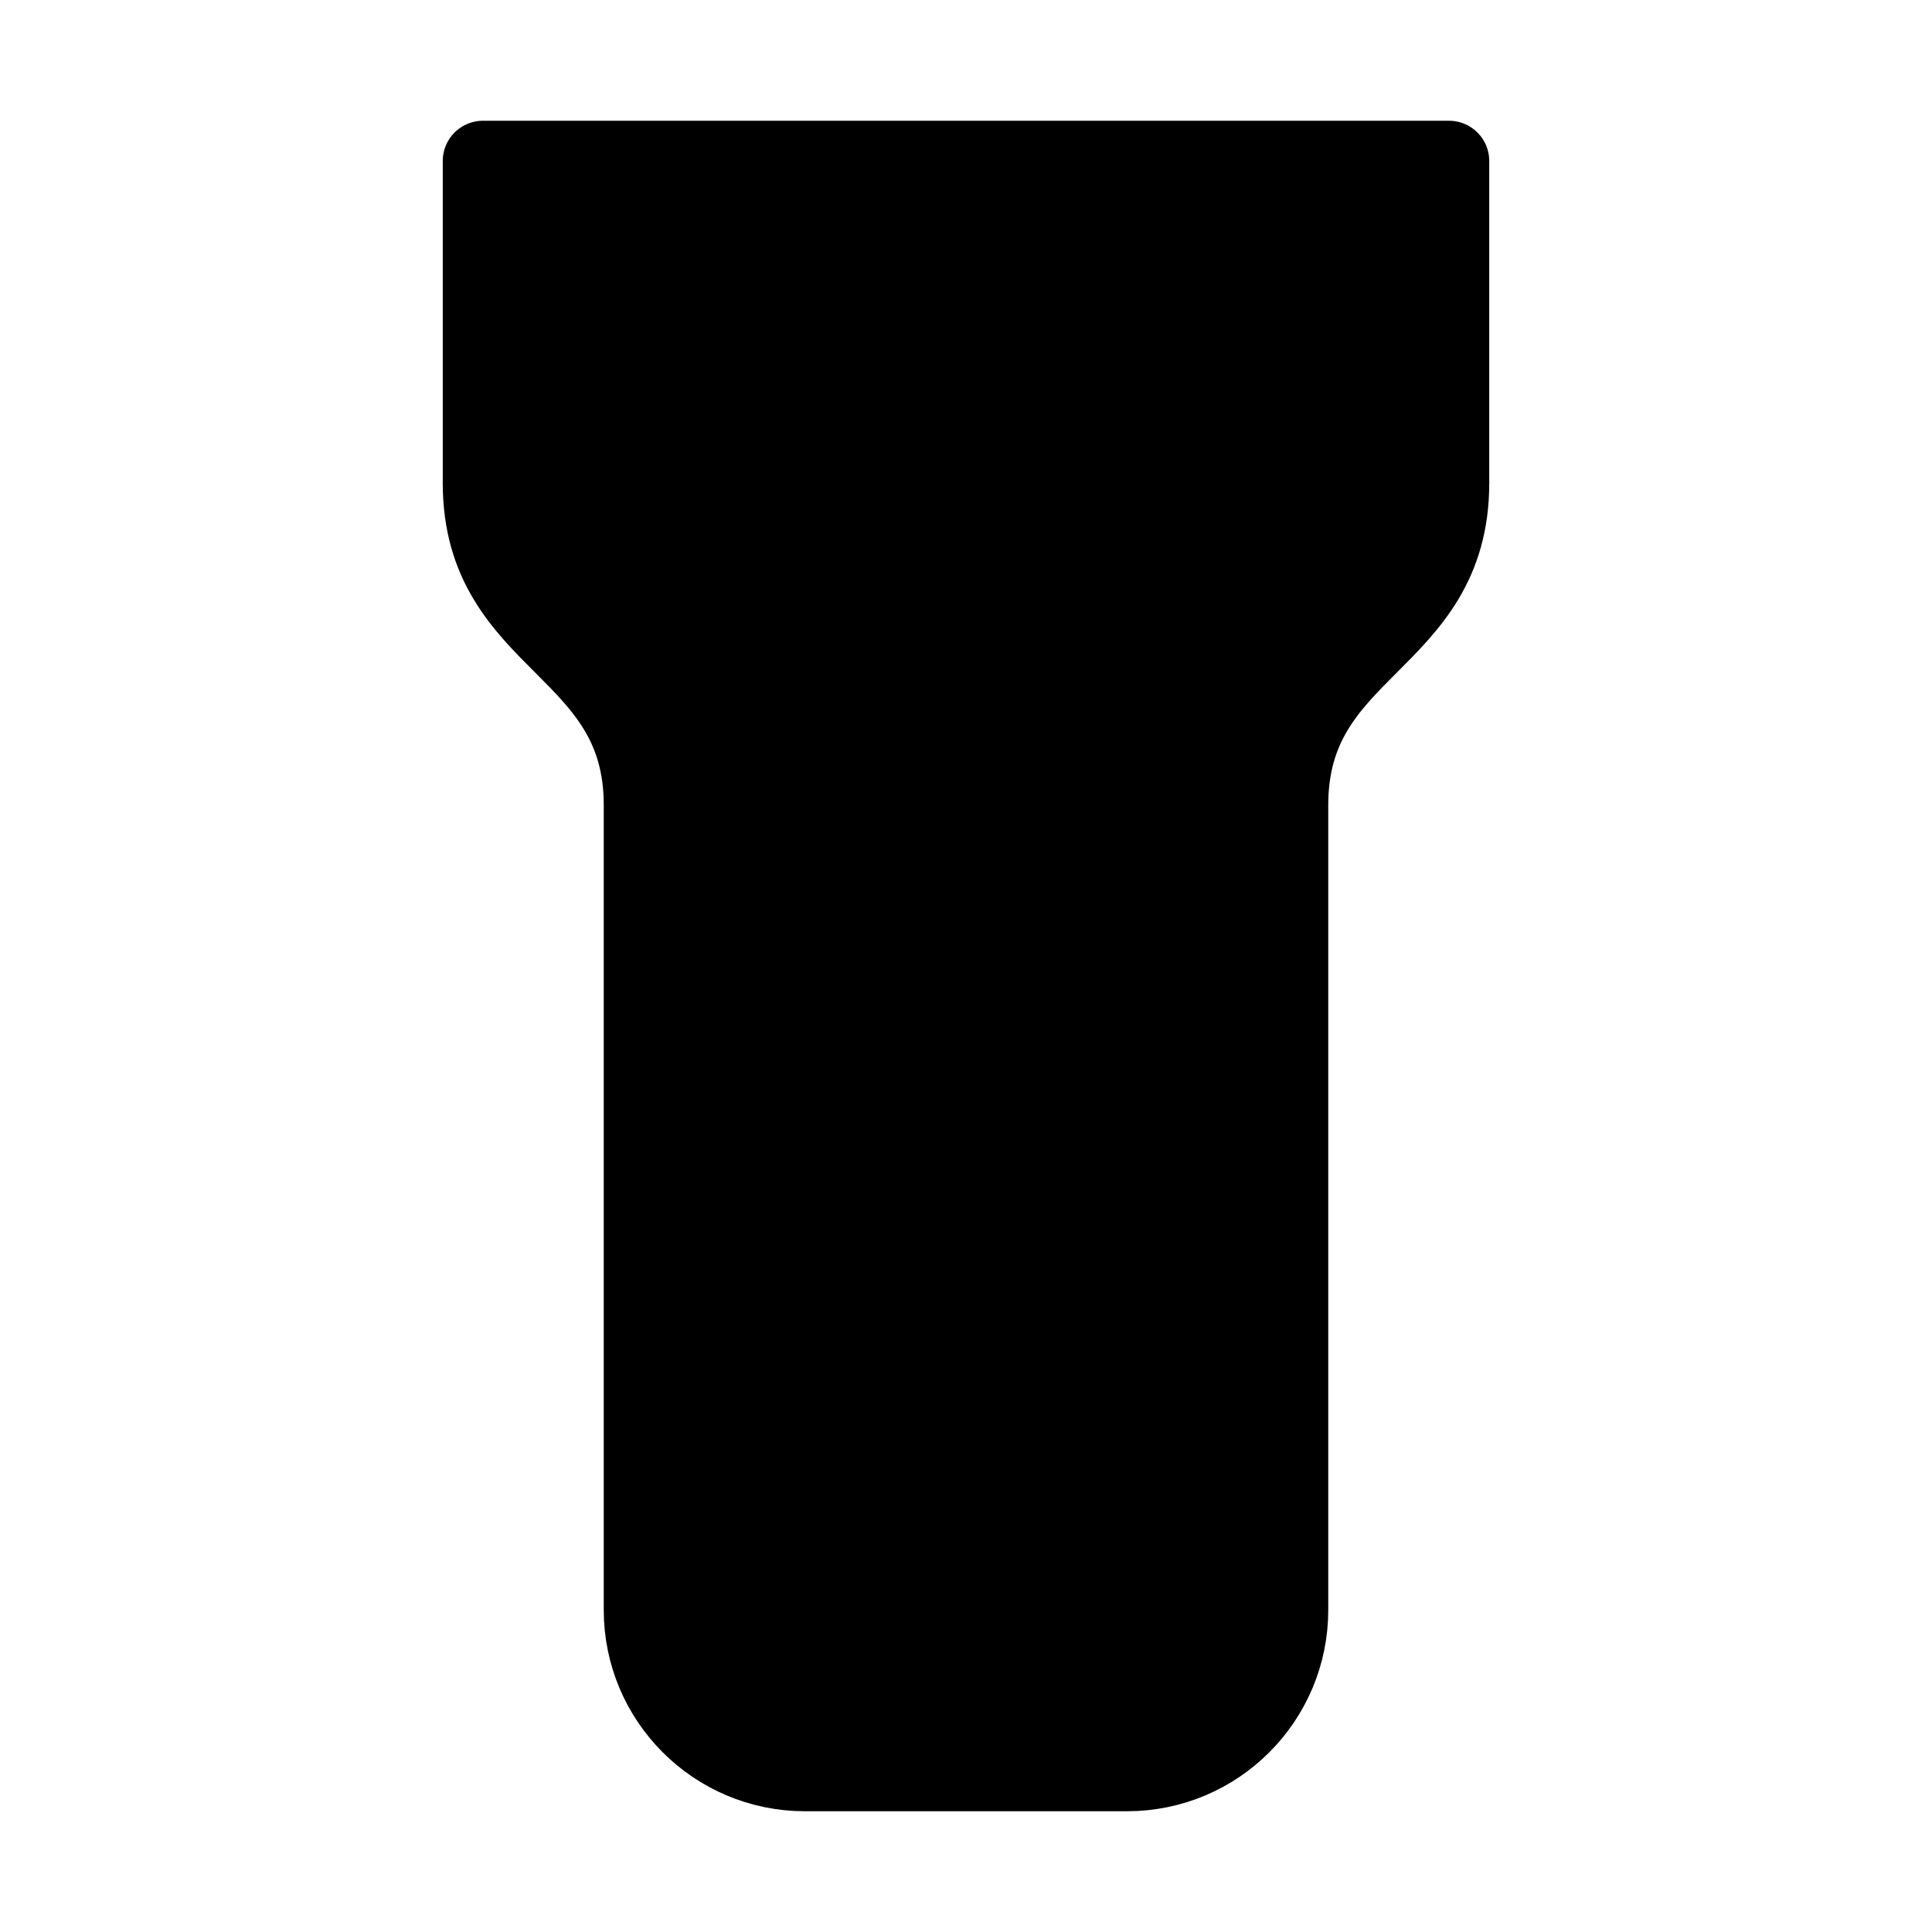
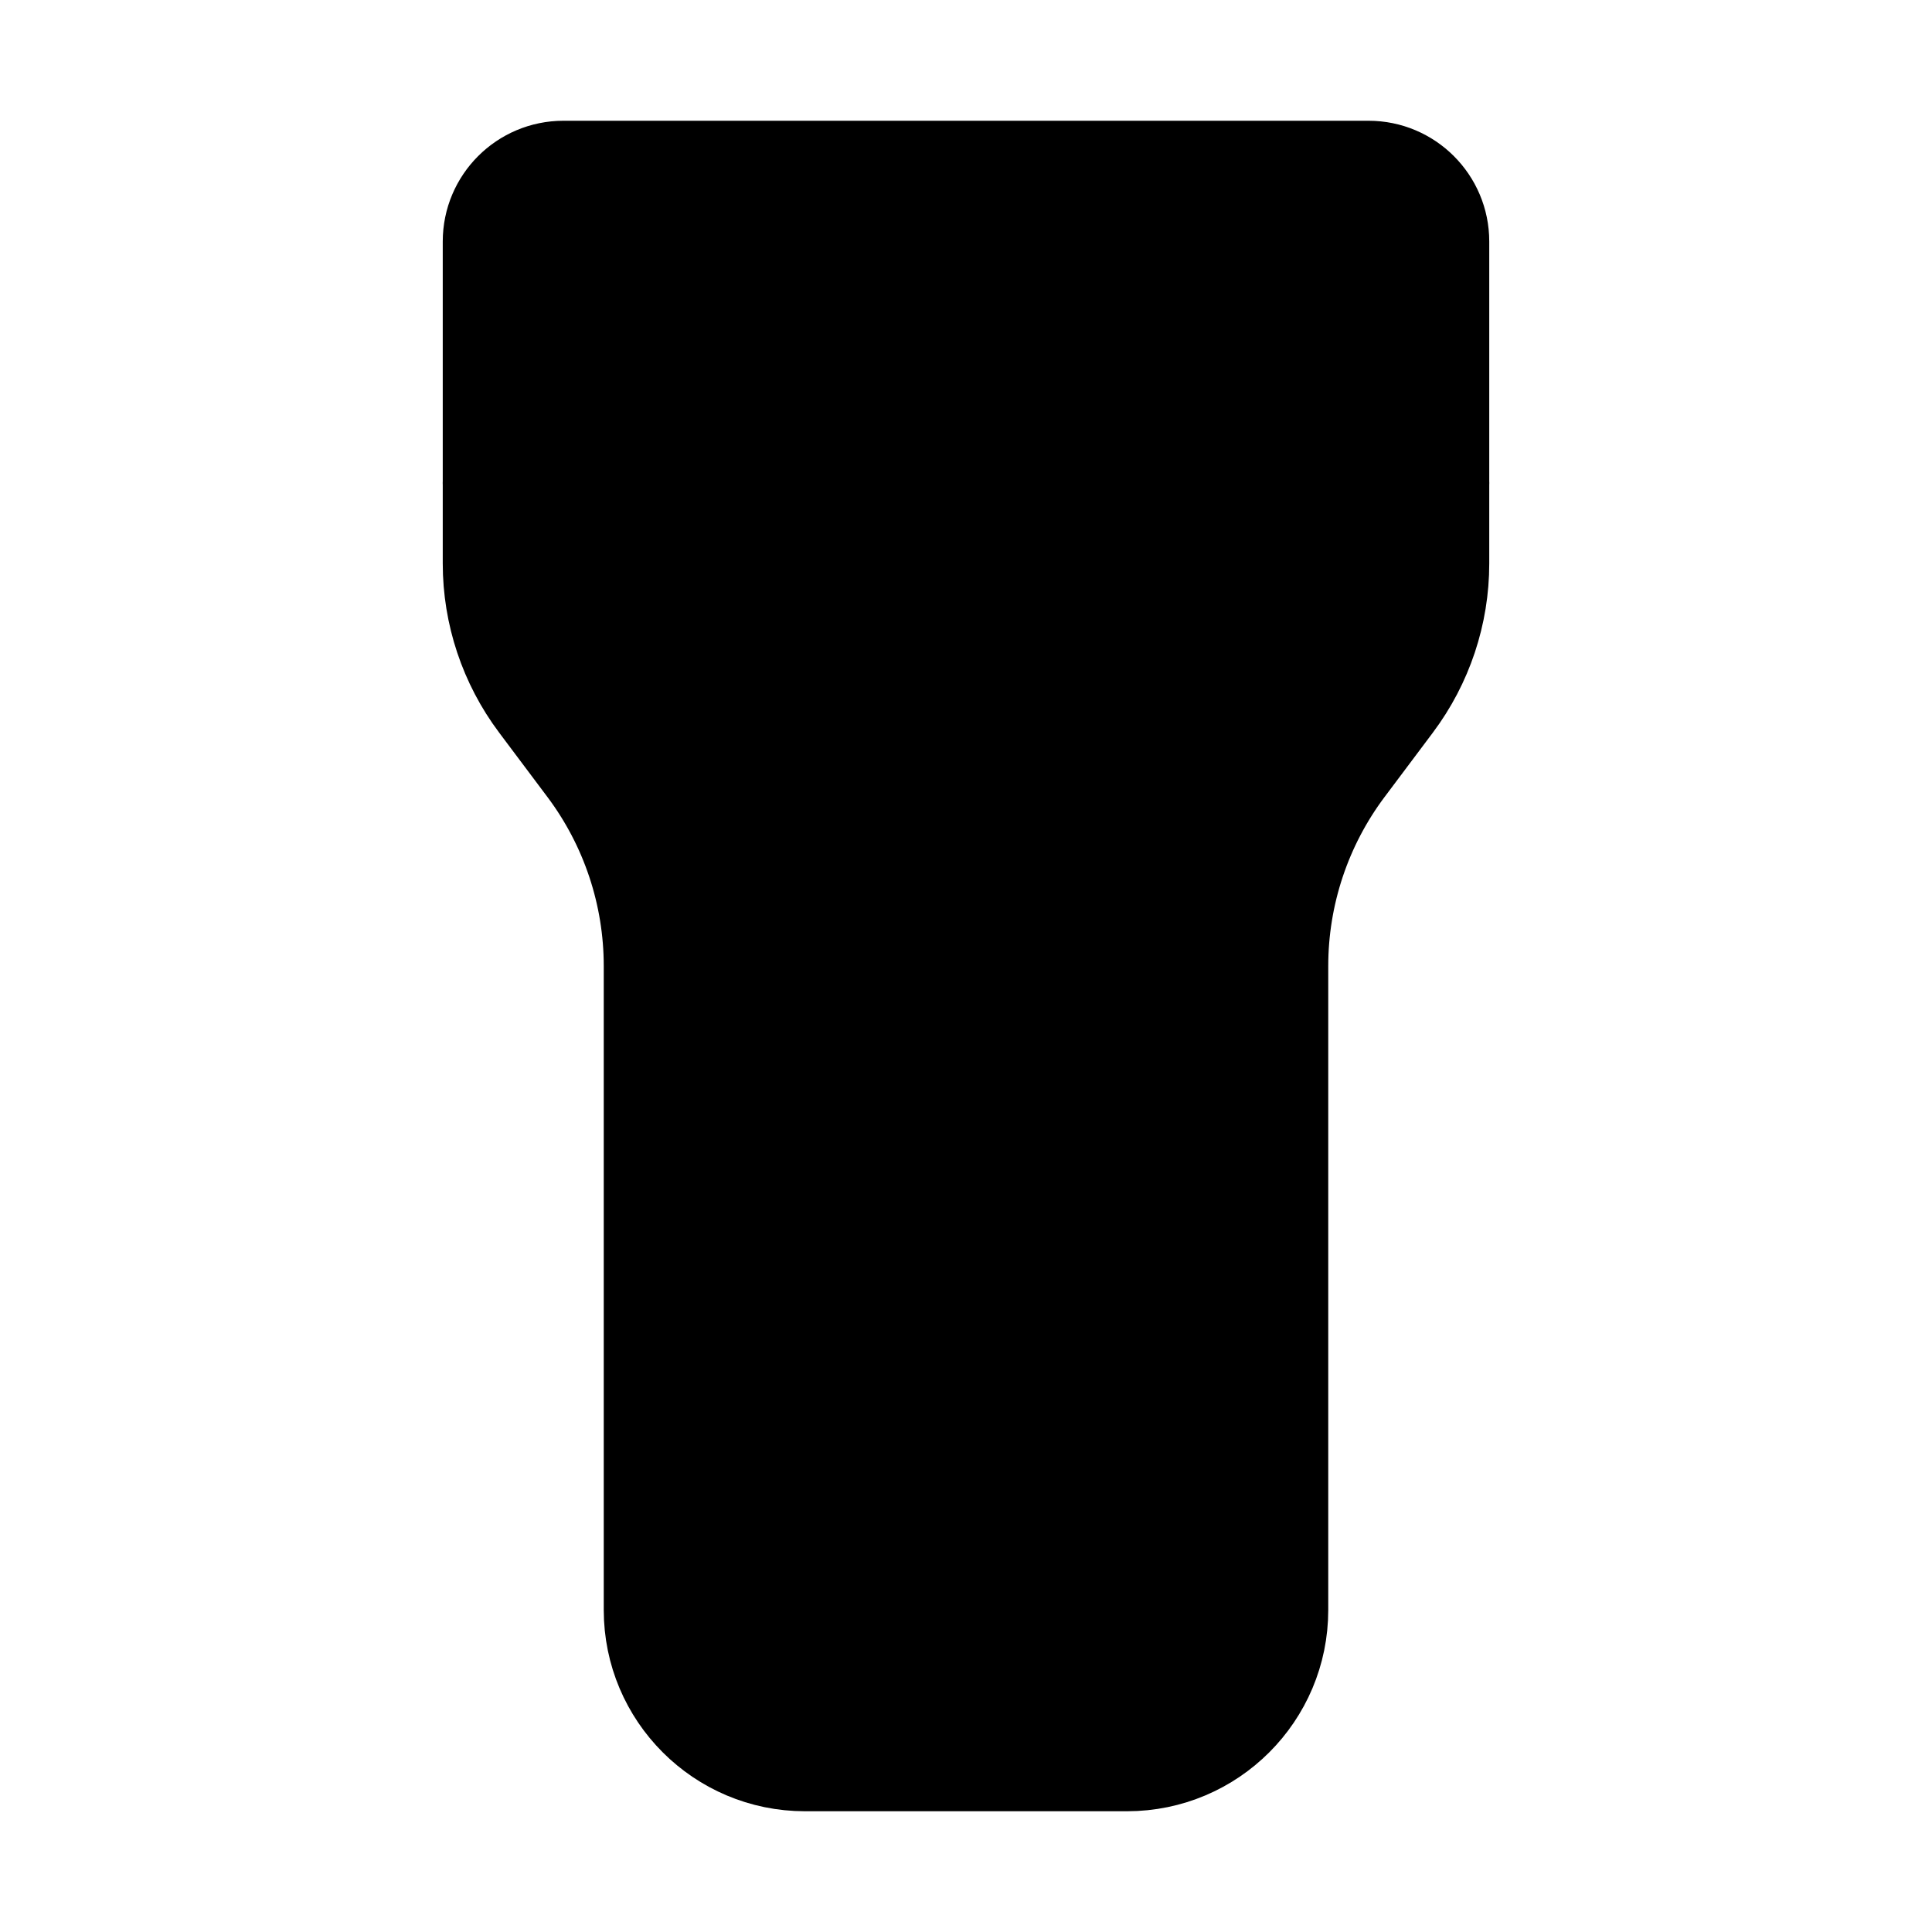
<svg xmlns="http://www.w3.org/2000/svg" width="24" height="24" viewBox="0 0 24 24" fill="currentColor" stroke="currentColor" stroke-width="calc((100vw - 100vh) / 10)" stroke-linecap="round" stroke-linejoin="round">
-   <path vector-effect="non-scaling-stroke" d="M18 6c0 2-2 2-2 4v10a2 2 0 0 1-2 2h-4a2 2 0 0 1-2-2V10c0-2-2-2-2-4V2h12z" />
-   <line vector-effect="non-scaling-stroke" x1="6" x2="18" y1="6" y2="6" />
-   <line vector-effect="non-scaling-stroke" x1="12" x2="12" y1="12" y2="12" />
+   <path vector-effect="non-scaling-stroke" d="M12 13v1" />
+   <path vector-effect="non-scaling-stroke" d="M17 2a1 1 0 0 1 1 1v4a3 3 0 0 1-.6 1.8l-.6.8A4 4 0 0 0 16 12v8a2 2 0 0 1-2 2H10a2 2 0 0 1-2-2v-8a4 4 0 0 0-.8-2.4l-.6-.8A3 3 0 0 1 6 7V3a1 1 0 0 1 1-1z" />
+   <path vector-effect="non-scaling-stroke" d="M6 6h12" />
</svg>
